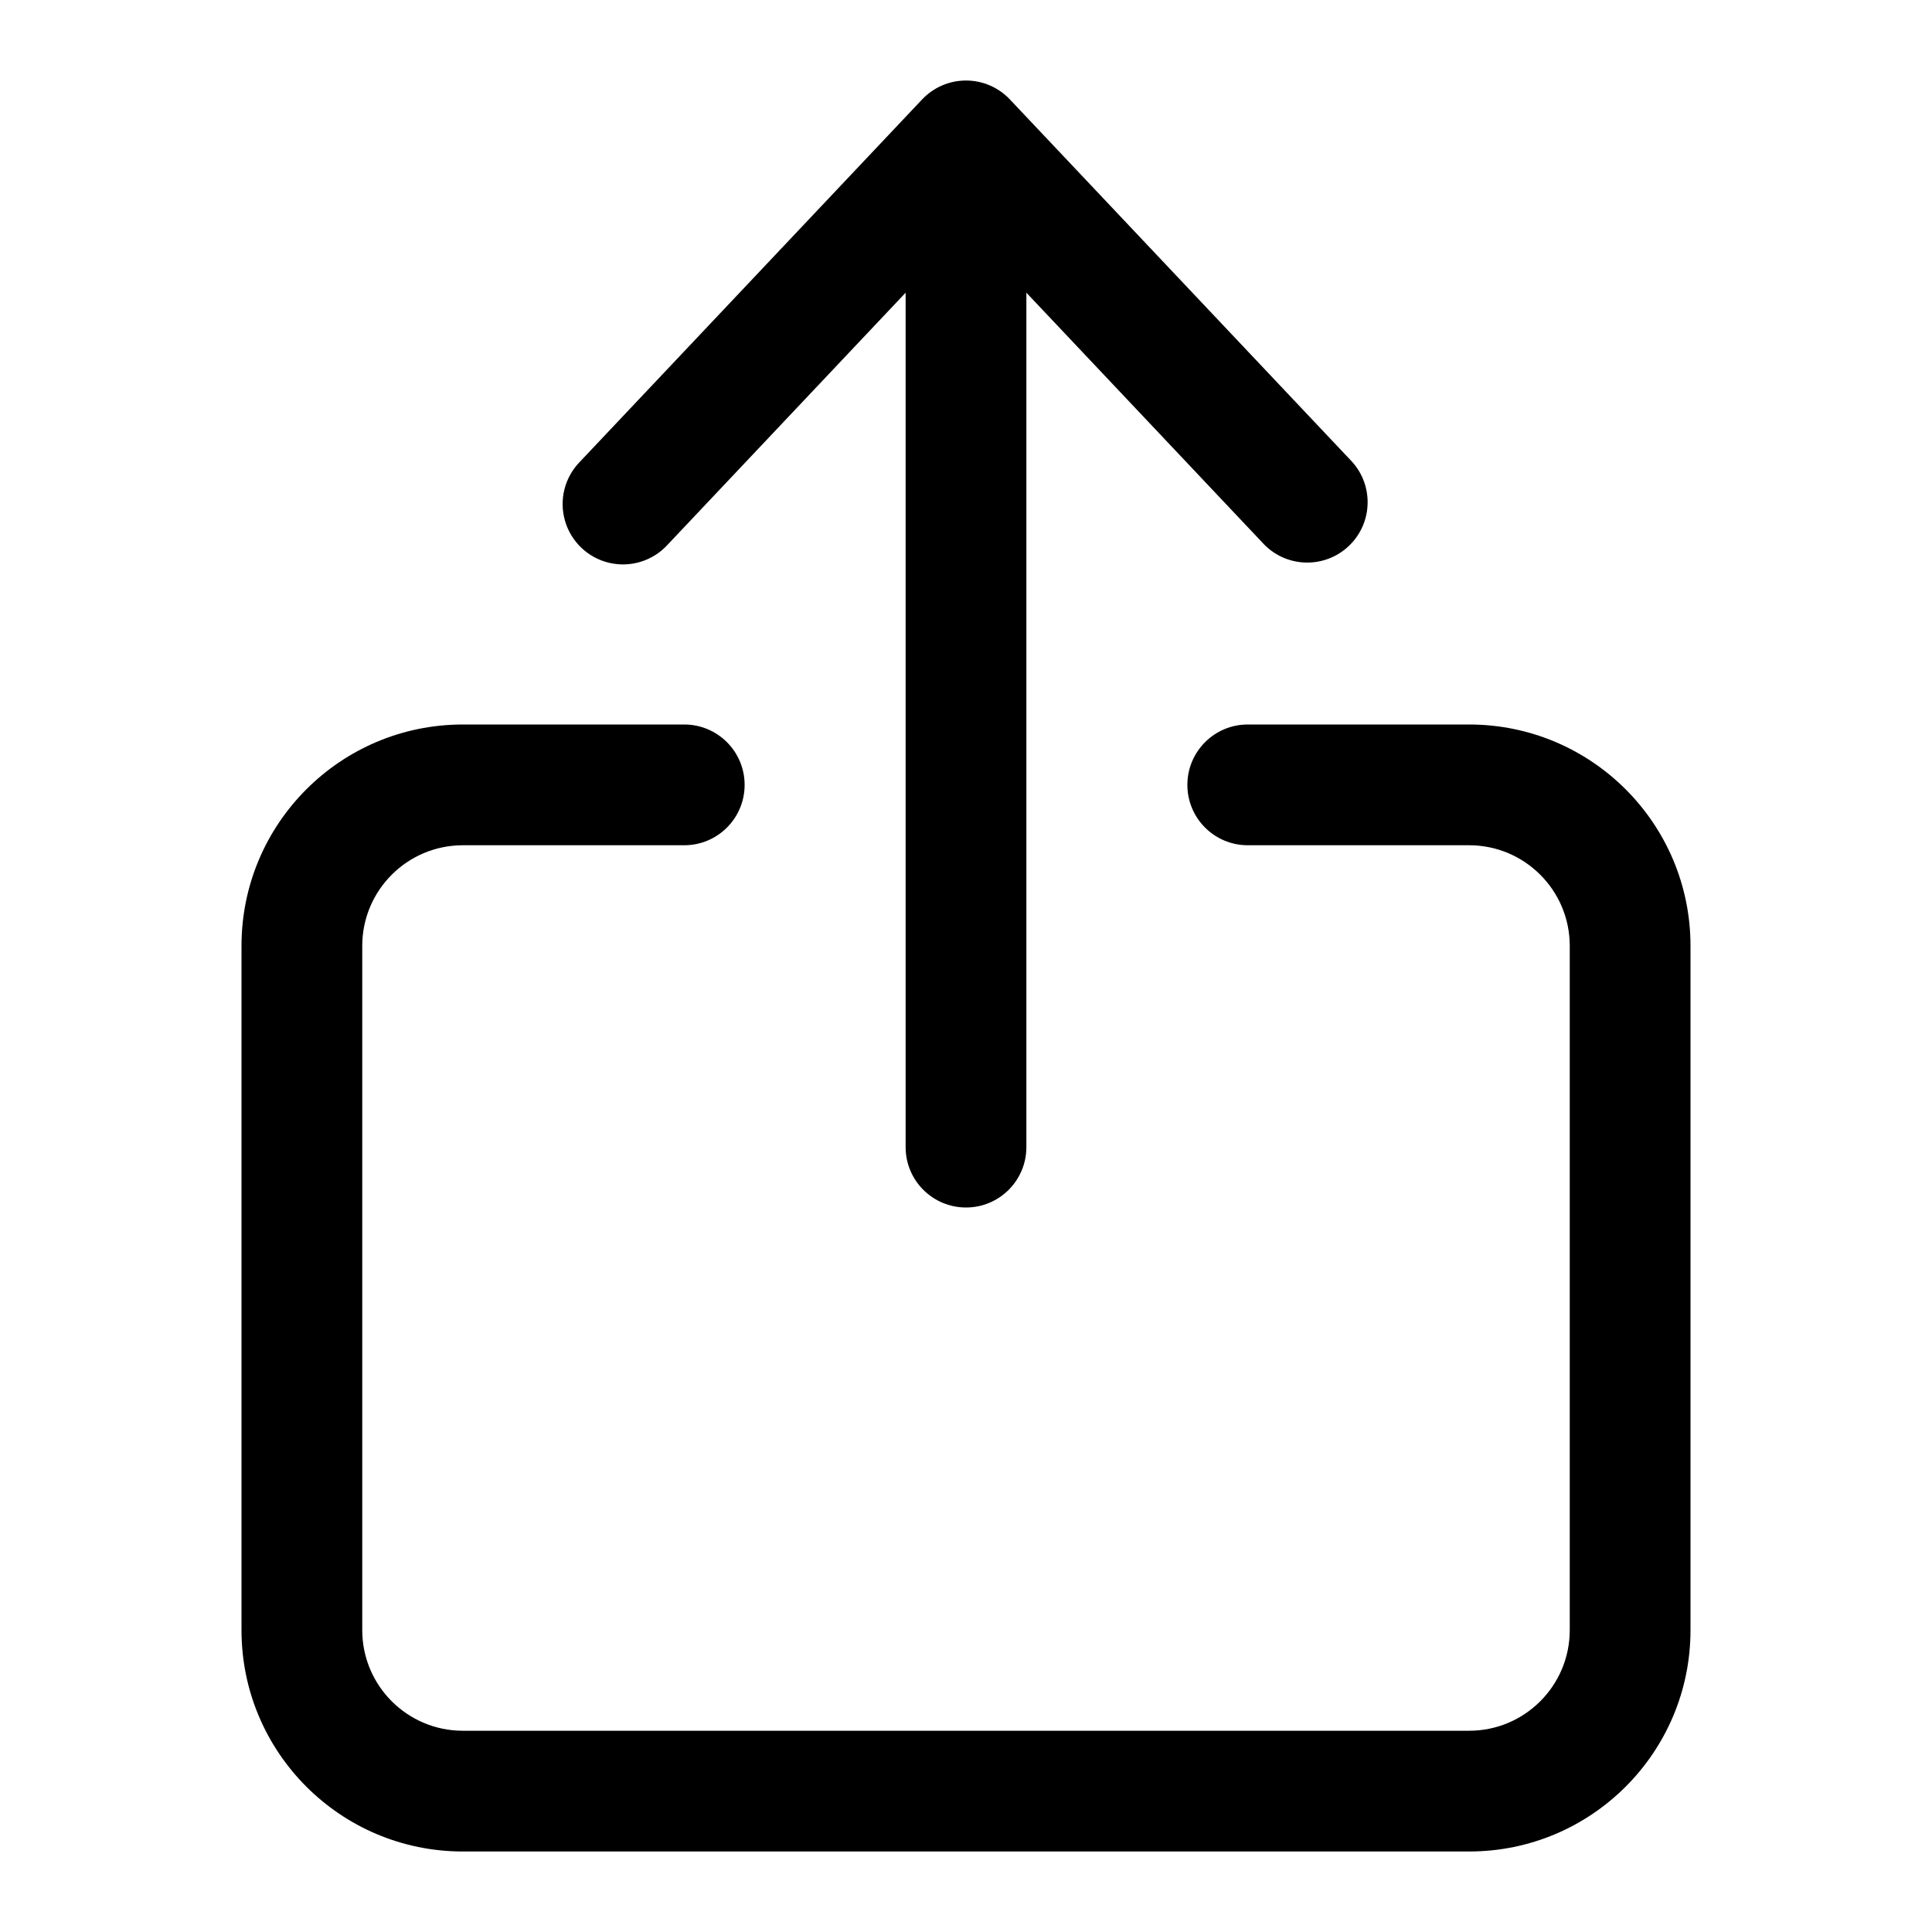
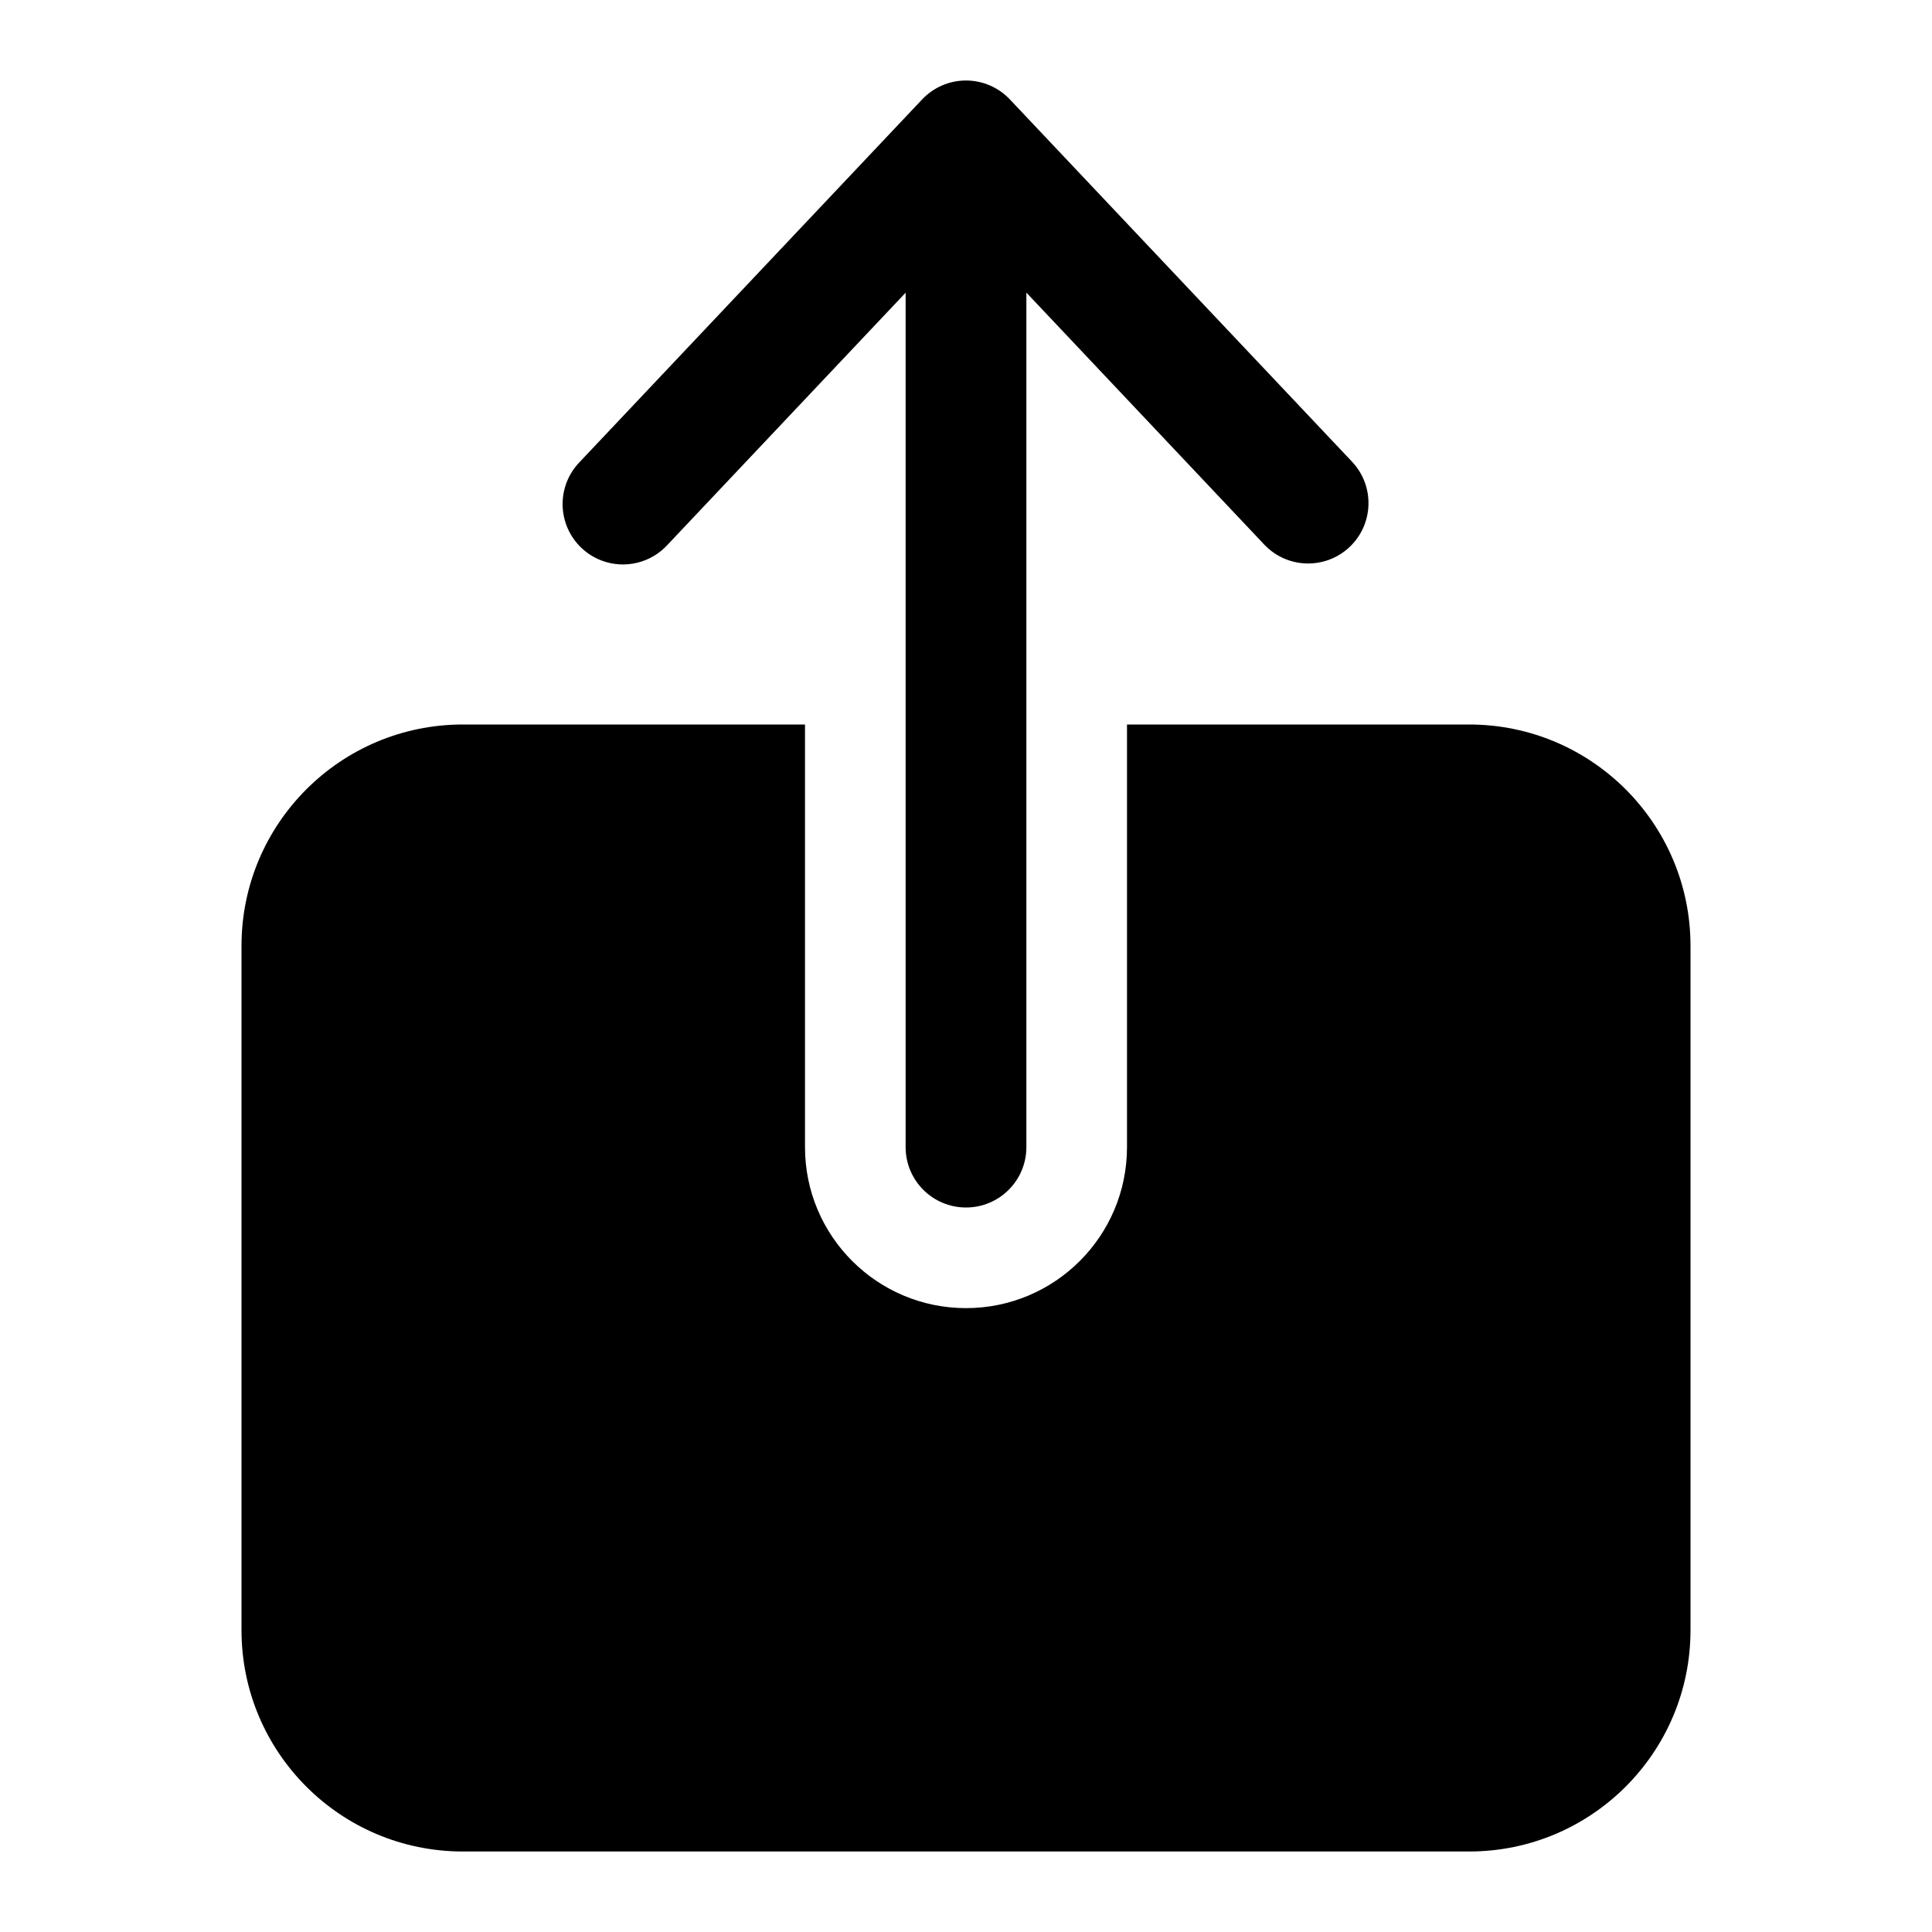
<svg xmlns="http://www.w3.org/2000/svg" width="24" height="24" fill="currentColor" viewBox="0 0 24 24">
-   <path d="M8.295 6.765a.75.75 0 1 1-1.09-1.03l4.25-4.5a.75.75 0 0 1 1.09 0l4.25 4.5a.75.75 0 0 1-1.09 1.03L12.75 3.636V14.25a.75.75 0 1 1-1.5 0V3.636L8.295 6.765Z" />
-   <path d="M5.75 10.5c-.69 0-1.25.56-1.25 1.25v8.5c0 .69.56 1.25 1.25 1.25h12.5c.69 0 1.25-.56 1.25-1.25v-8.5c0-.69-.56-1.25-1.25-1.25H15.5a.75.75 0 1 1 0-1.5h2.75A2.75 2.75 0 0 1 21 11.75v8.5A2.75 2.75 0 0 1 18.25 23H5.75A2.75 2.75 0 0 1 3 20.25v-8.5A2.75 2.75 0 0 1 5.75 9H8.5a.75.75 0 0 1 0 1.5H5.75Z" />
+   <path d="M10 14.25a2 2 0 1 0 4 0V9h4.25A2.75 2.75 0 0 1 21 11.75v8.5A2.75 2.75 0 0 1 18.25 23H5.75A2.75 2.75 0 0 1 3 20.25v-8.5A2.75 2.75 0 0 1 5.75 9H10v5.25Z" />
+   <path d="M12 1a.751.751 0 0 1 .545.235l4.25 4.5a.749.749 0 0 1-1.09 1.03l-2.955-3.13V14.25a.75.75 0 0 1-1.5 0V3.636L8.295 6.765a.75.75 0 0 1-.82.199.75.75 0 0 1-.27-1.229l4.25-4.5A.75.75 0 0 1 12 1Z" />
</svg>
